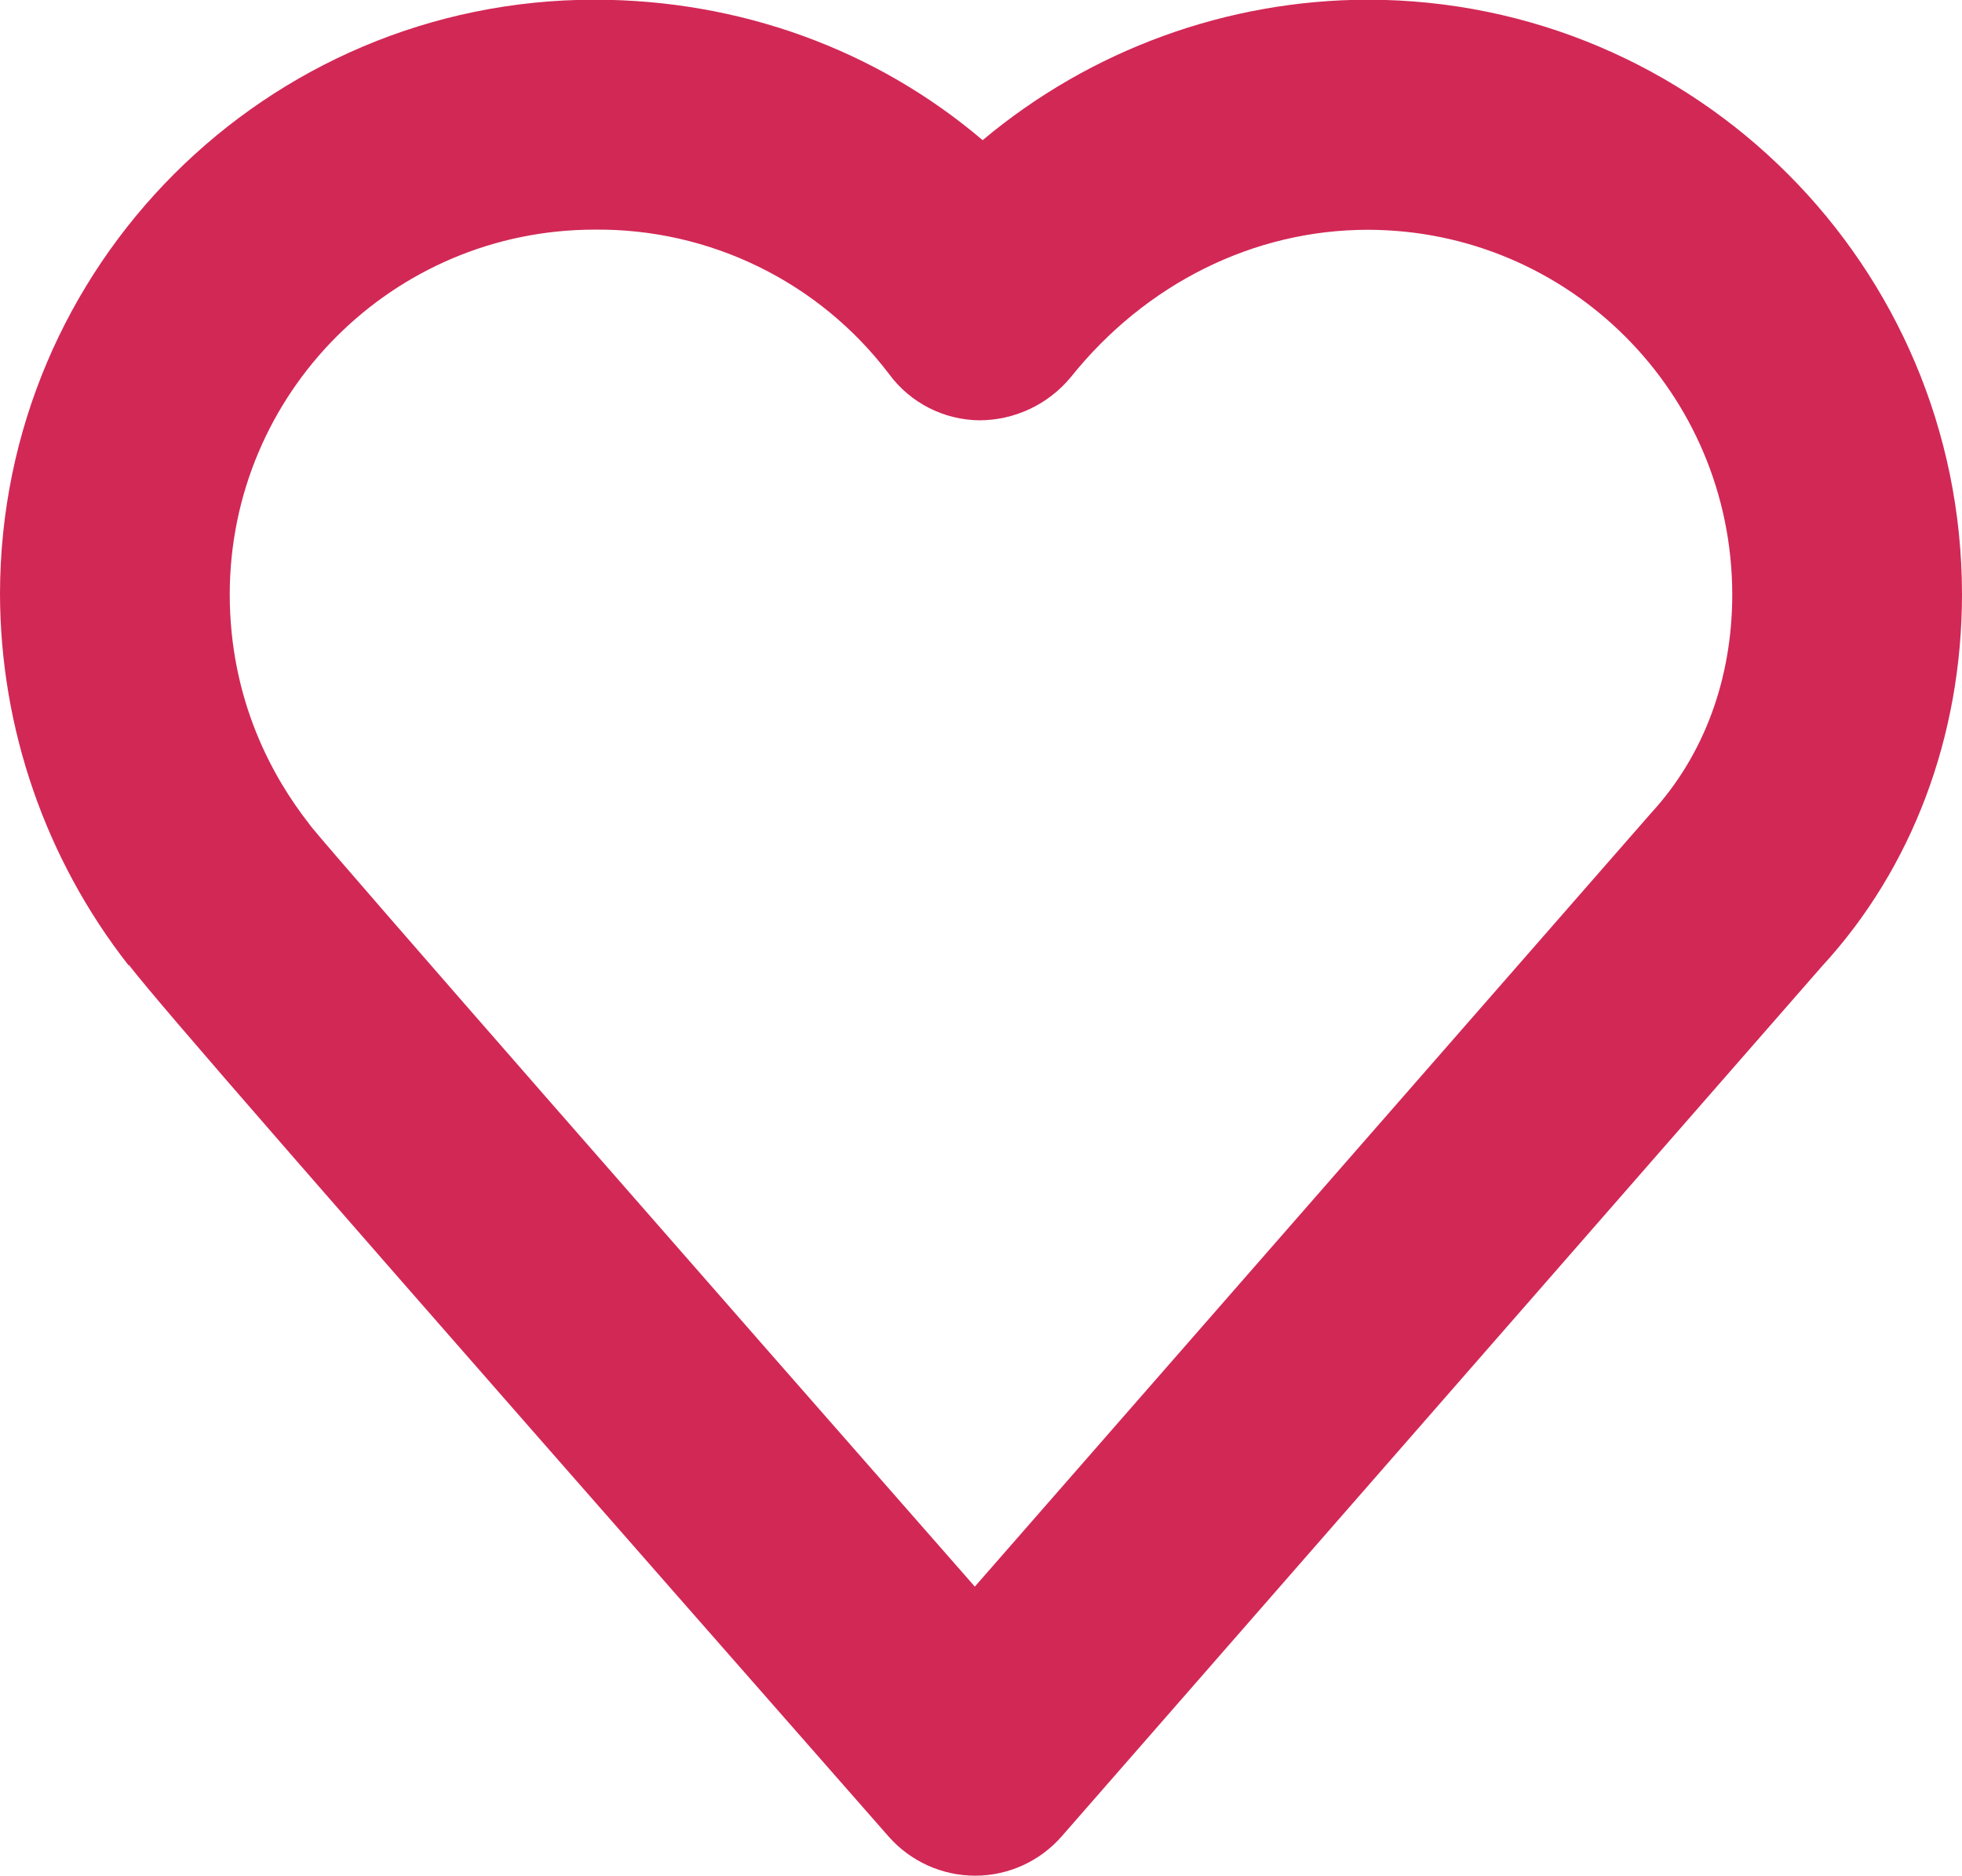
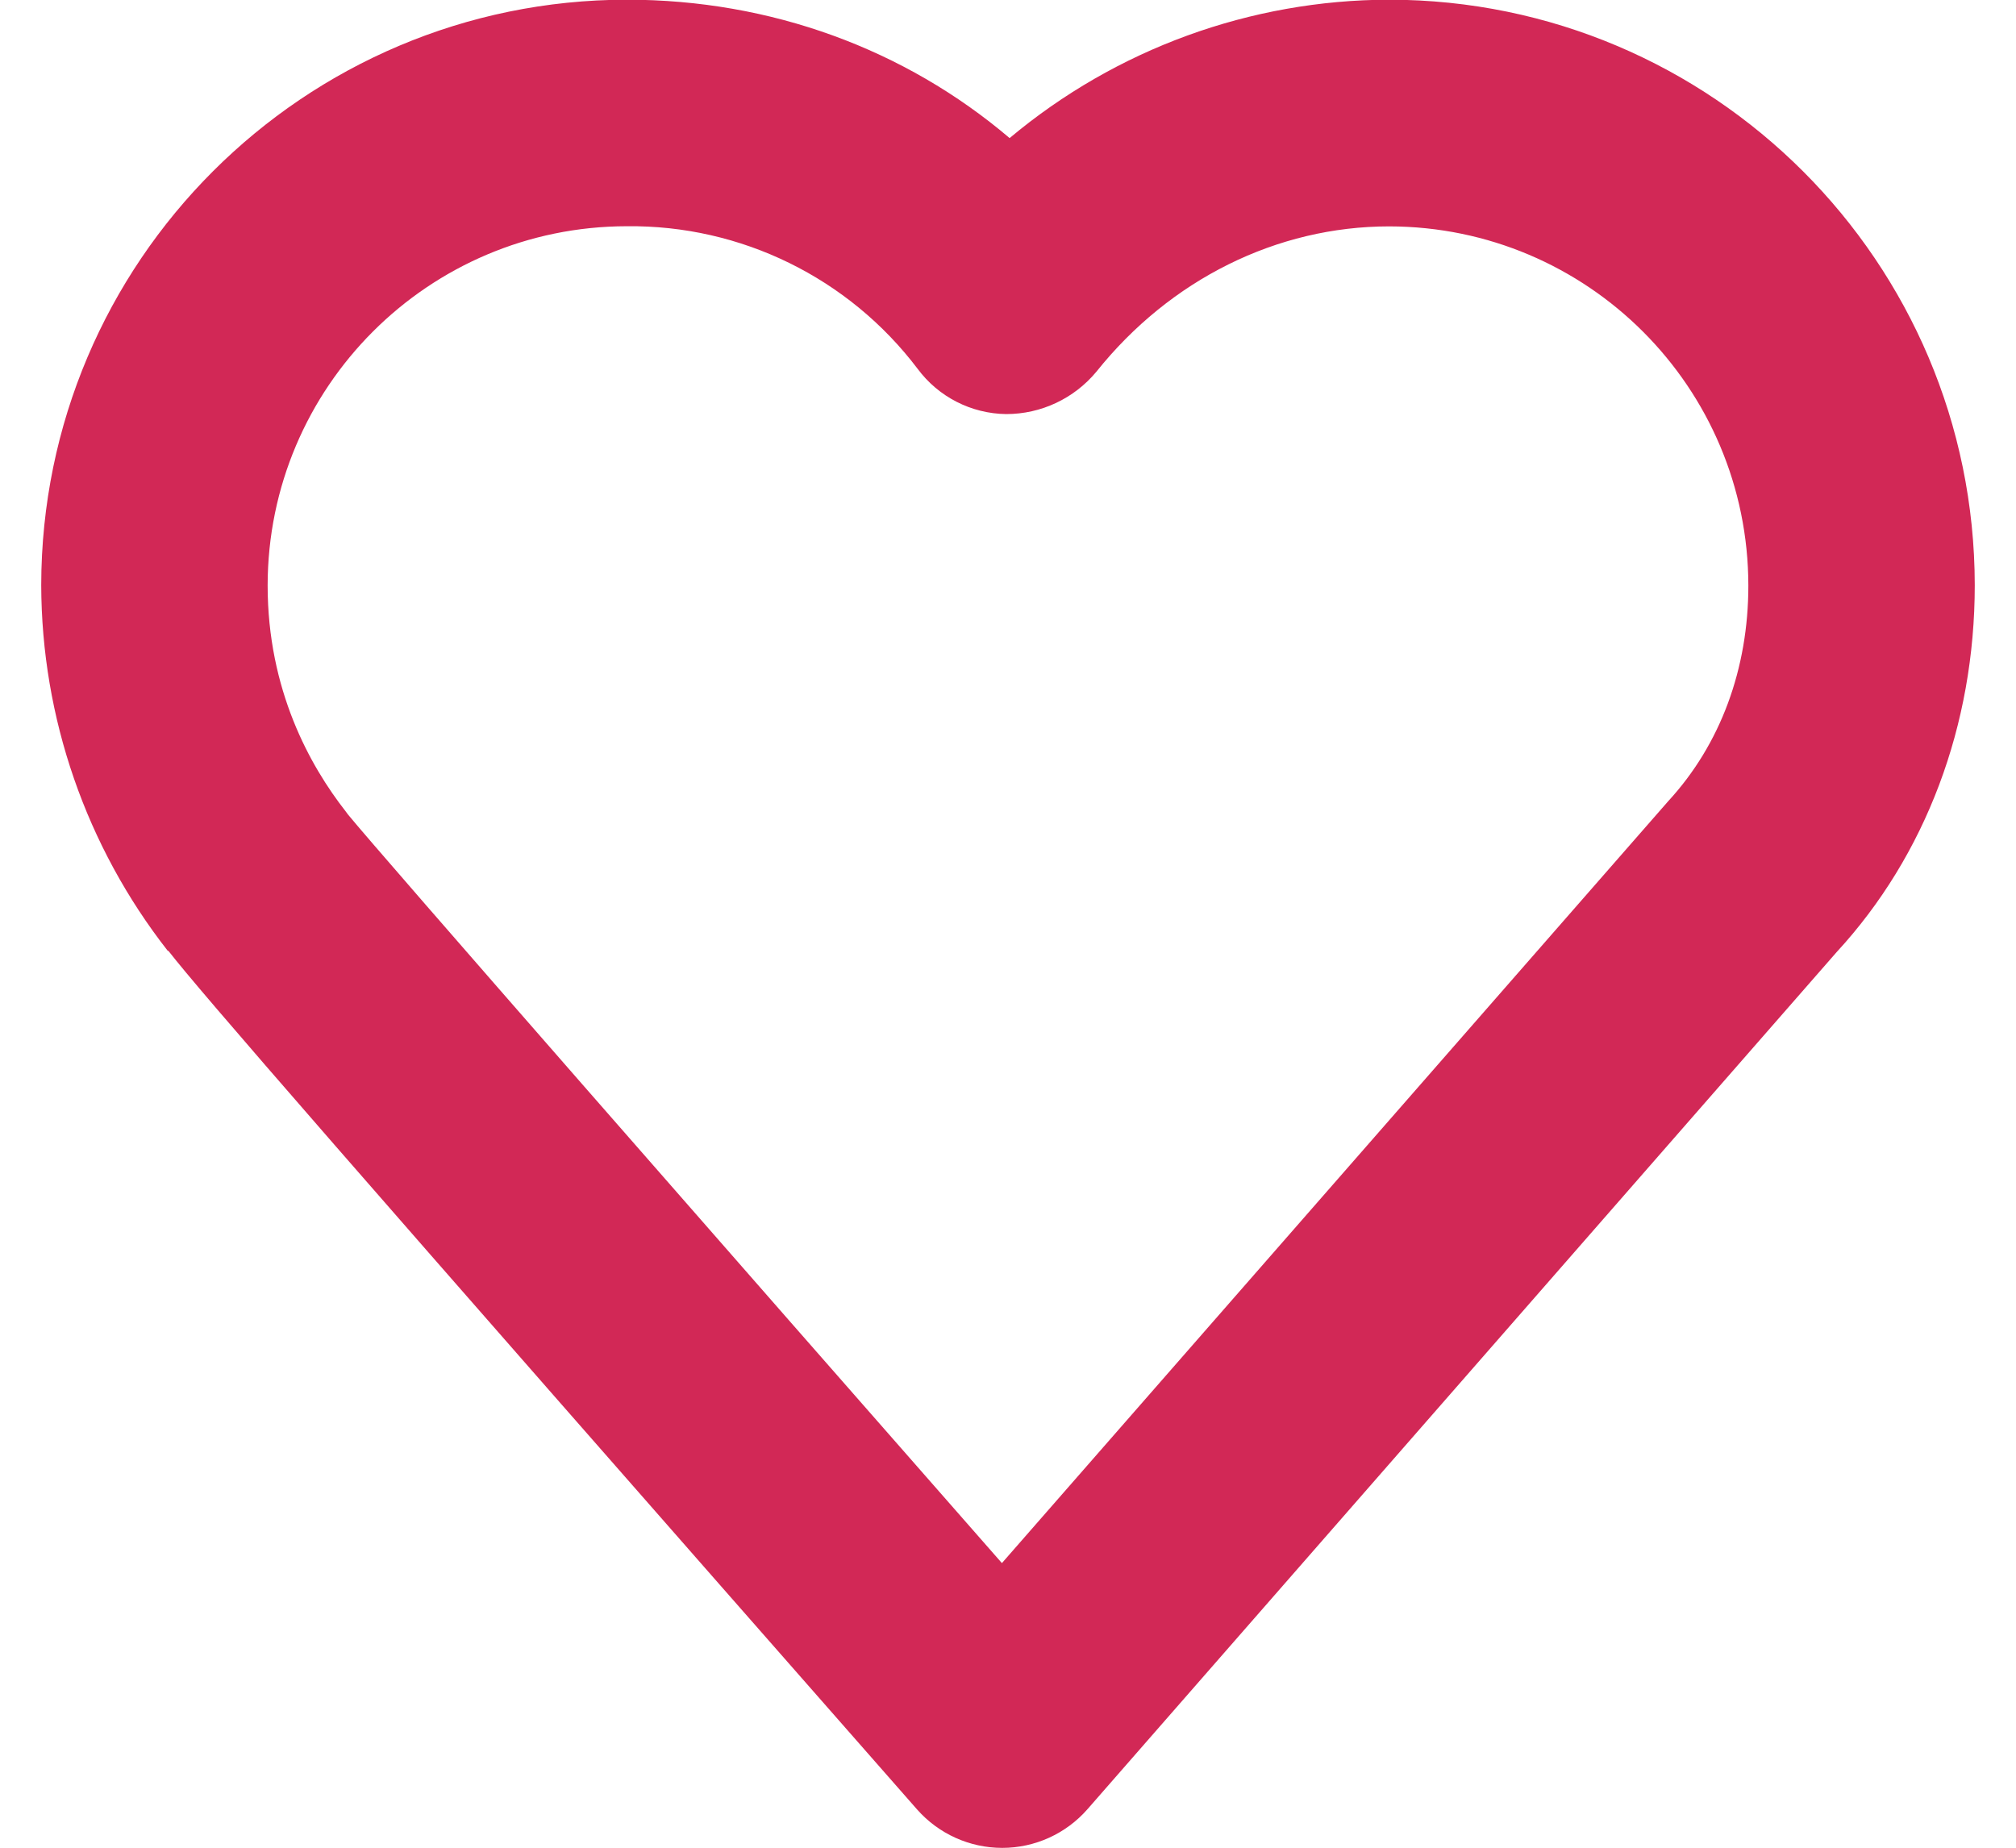
- <svg xmlns="http://www.w3.org/2000/svg" version="1.0" width="12.545" height="11.99" viewBox="521.939 473.064 12.545 11.99">
+ <svg xmlns="http://www.w3.org/2000/svg" version="1.0" width="12" height="11" viewBox="521.939 473.064 12.545 11.99">
  <path fill="#d22856" d="M528.174 485.055a.737.737 0 01-.552-.249c-3.798-4.324-4.644-5.298-4.858-5.572h-.004a3.866 3.866 0 01-.821-2.373 3.803 3.803 0 013.799-3.799c.934 0 1.804.32 2.484.898a3.847 3.847 0 012.463-.898 3.803 3.803 0 013.799 3.799c0 .909-.318 1.754-.896 2.381l-4.86 5.561a.735.735 0 01-.554.252zm-4.245-6.706c.208.255 2.471 2.839 4.243 4.858l4.323-4.944c.34-.369.52-.86.52-1.399a2.333 2.333 0 00-2.33-2.331c-.729 0-1.421.344-1.9.943a.76.76 0 01-.585.275.727.727 0 01-.575-.294 2.333 2.333 0 00-1.887-.925 2.333 2.333 0 00-2.33 2.331c0 .678.275 1.171.507 1.467l.014.019z" />
</svg>
